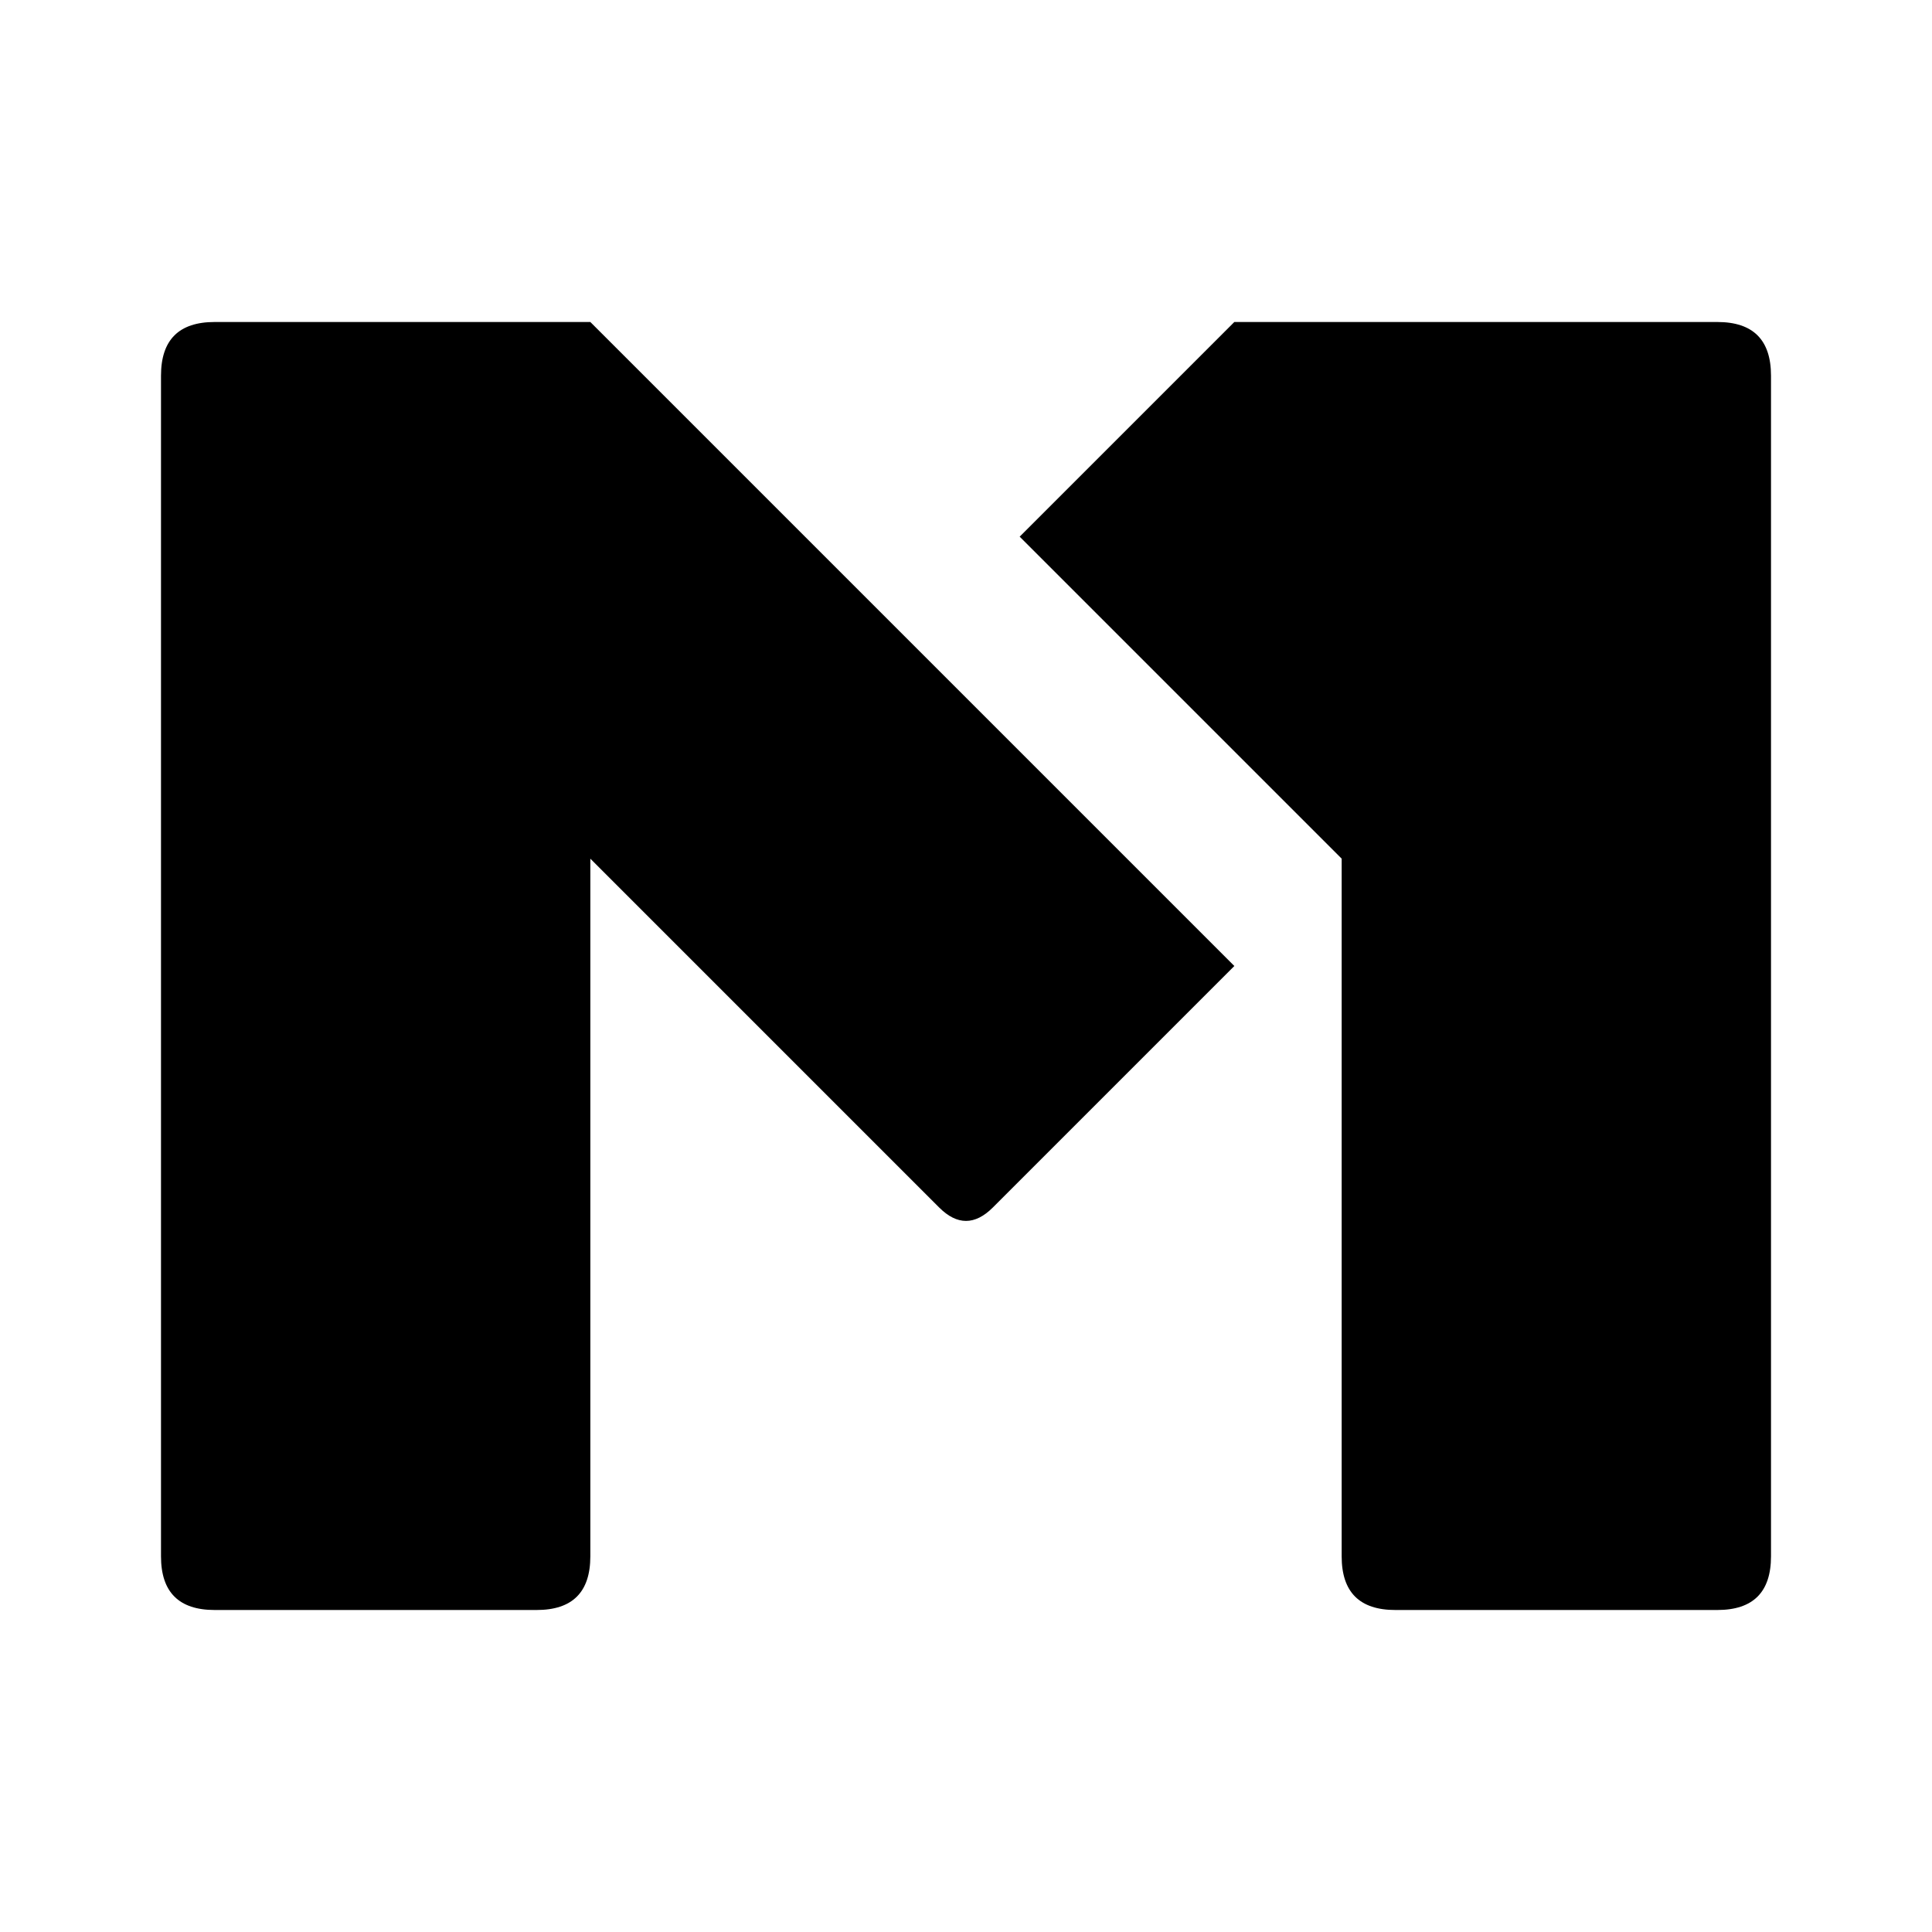
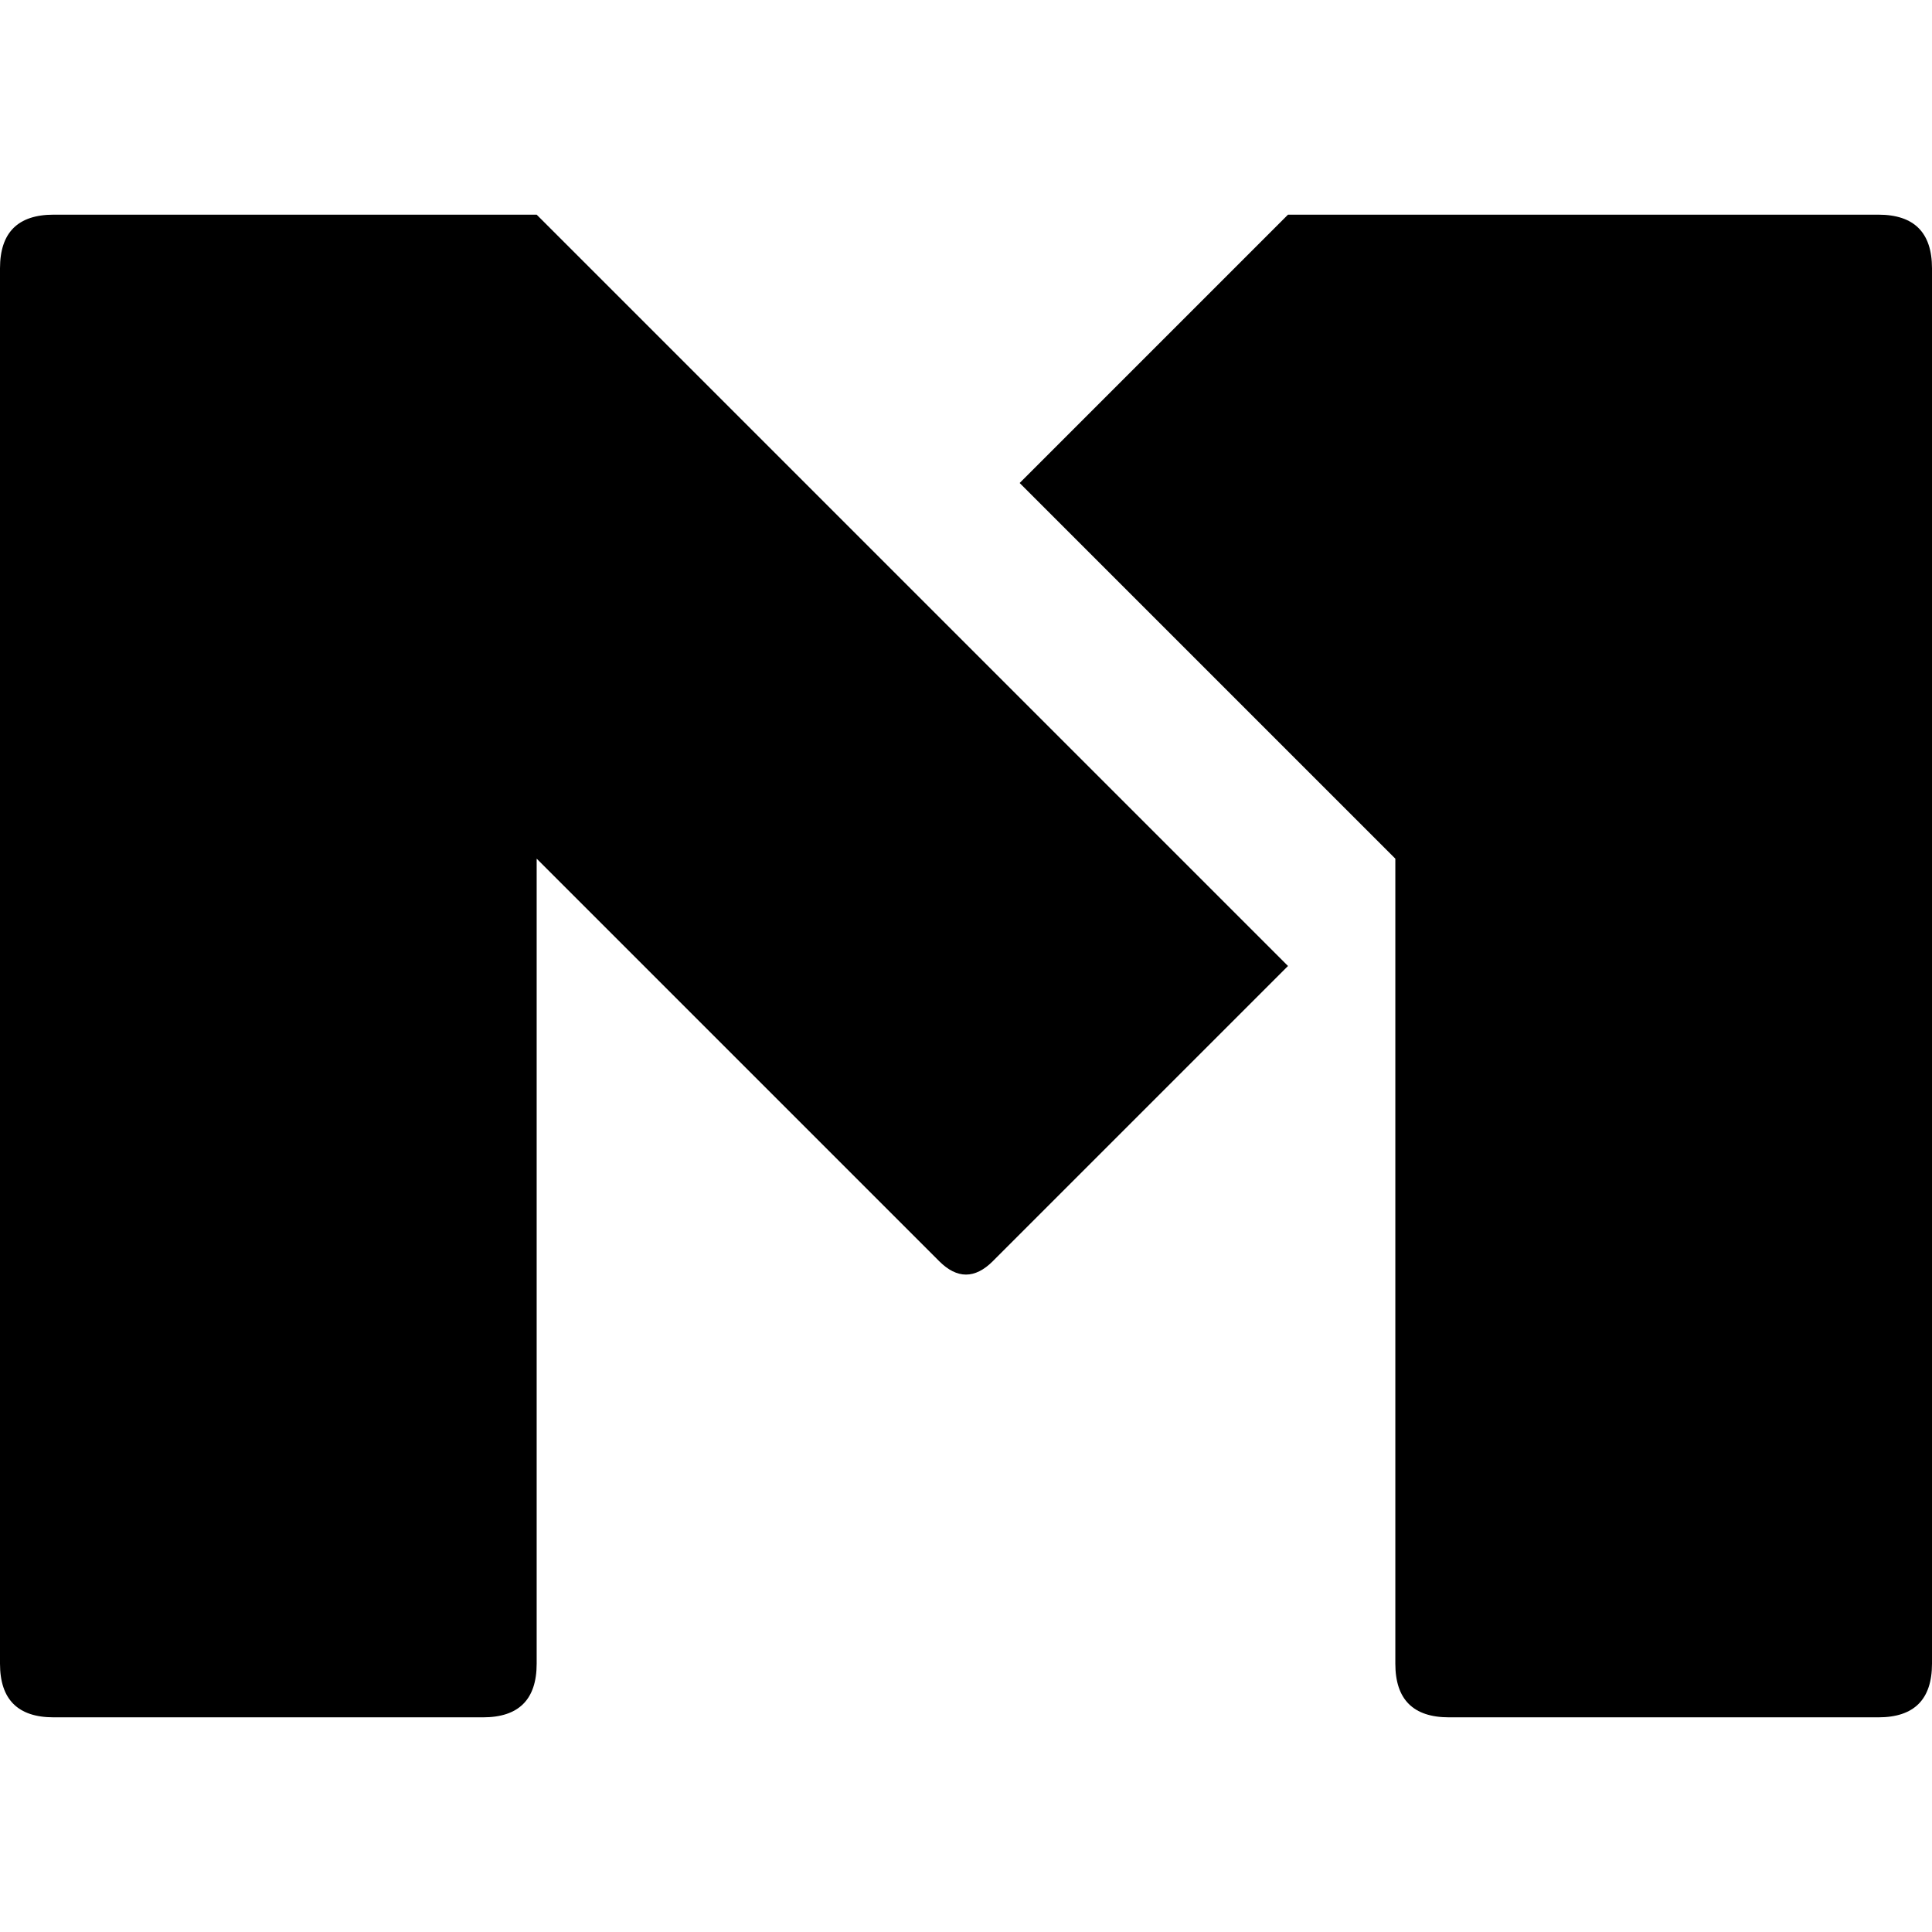
<svg xmlns="http://www.w3.org/2000/svg" width="36" height="36" viewBox="0 0 36 36">
-   <path fill="#000" transform="translate(3 6)" d="M 1 0 H 8 L 20 12 L 15.5 16.5 Q 15 17 14.5 16.5 L 8 10 V 23 Q 8 24 7 24 H 1 Q 0 24 0 23 V 1 Q 0 0 1 0 Z M 20 0 H 29 Q 30 0 30 1 V 23 Q 30 24 29 24 H 23 Q 22 24 22 23 V 10 L 16 4 Z" />
+   <path fill="#000" transform="translate(0 4)" d="M 1 0 H 10 L 24 14 L 18.5 19.5 Q 18 20 17.5 19.5 L 10 12 V 27 Q 10 28 9 28 H 1 Q 0 28 0 27 V 1 Q 0 0 1 0 Z M 24 0 H 35 Q 36 0 36 1 V 27 Q 36 28 35 28 H 27 Q 26 28 26 27 V 12 L 19 5 Z" />
</svg>
